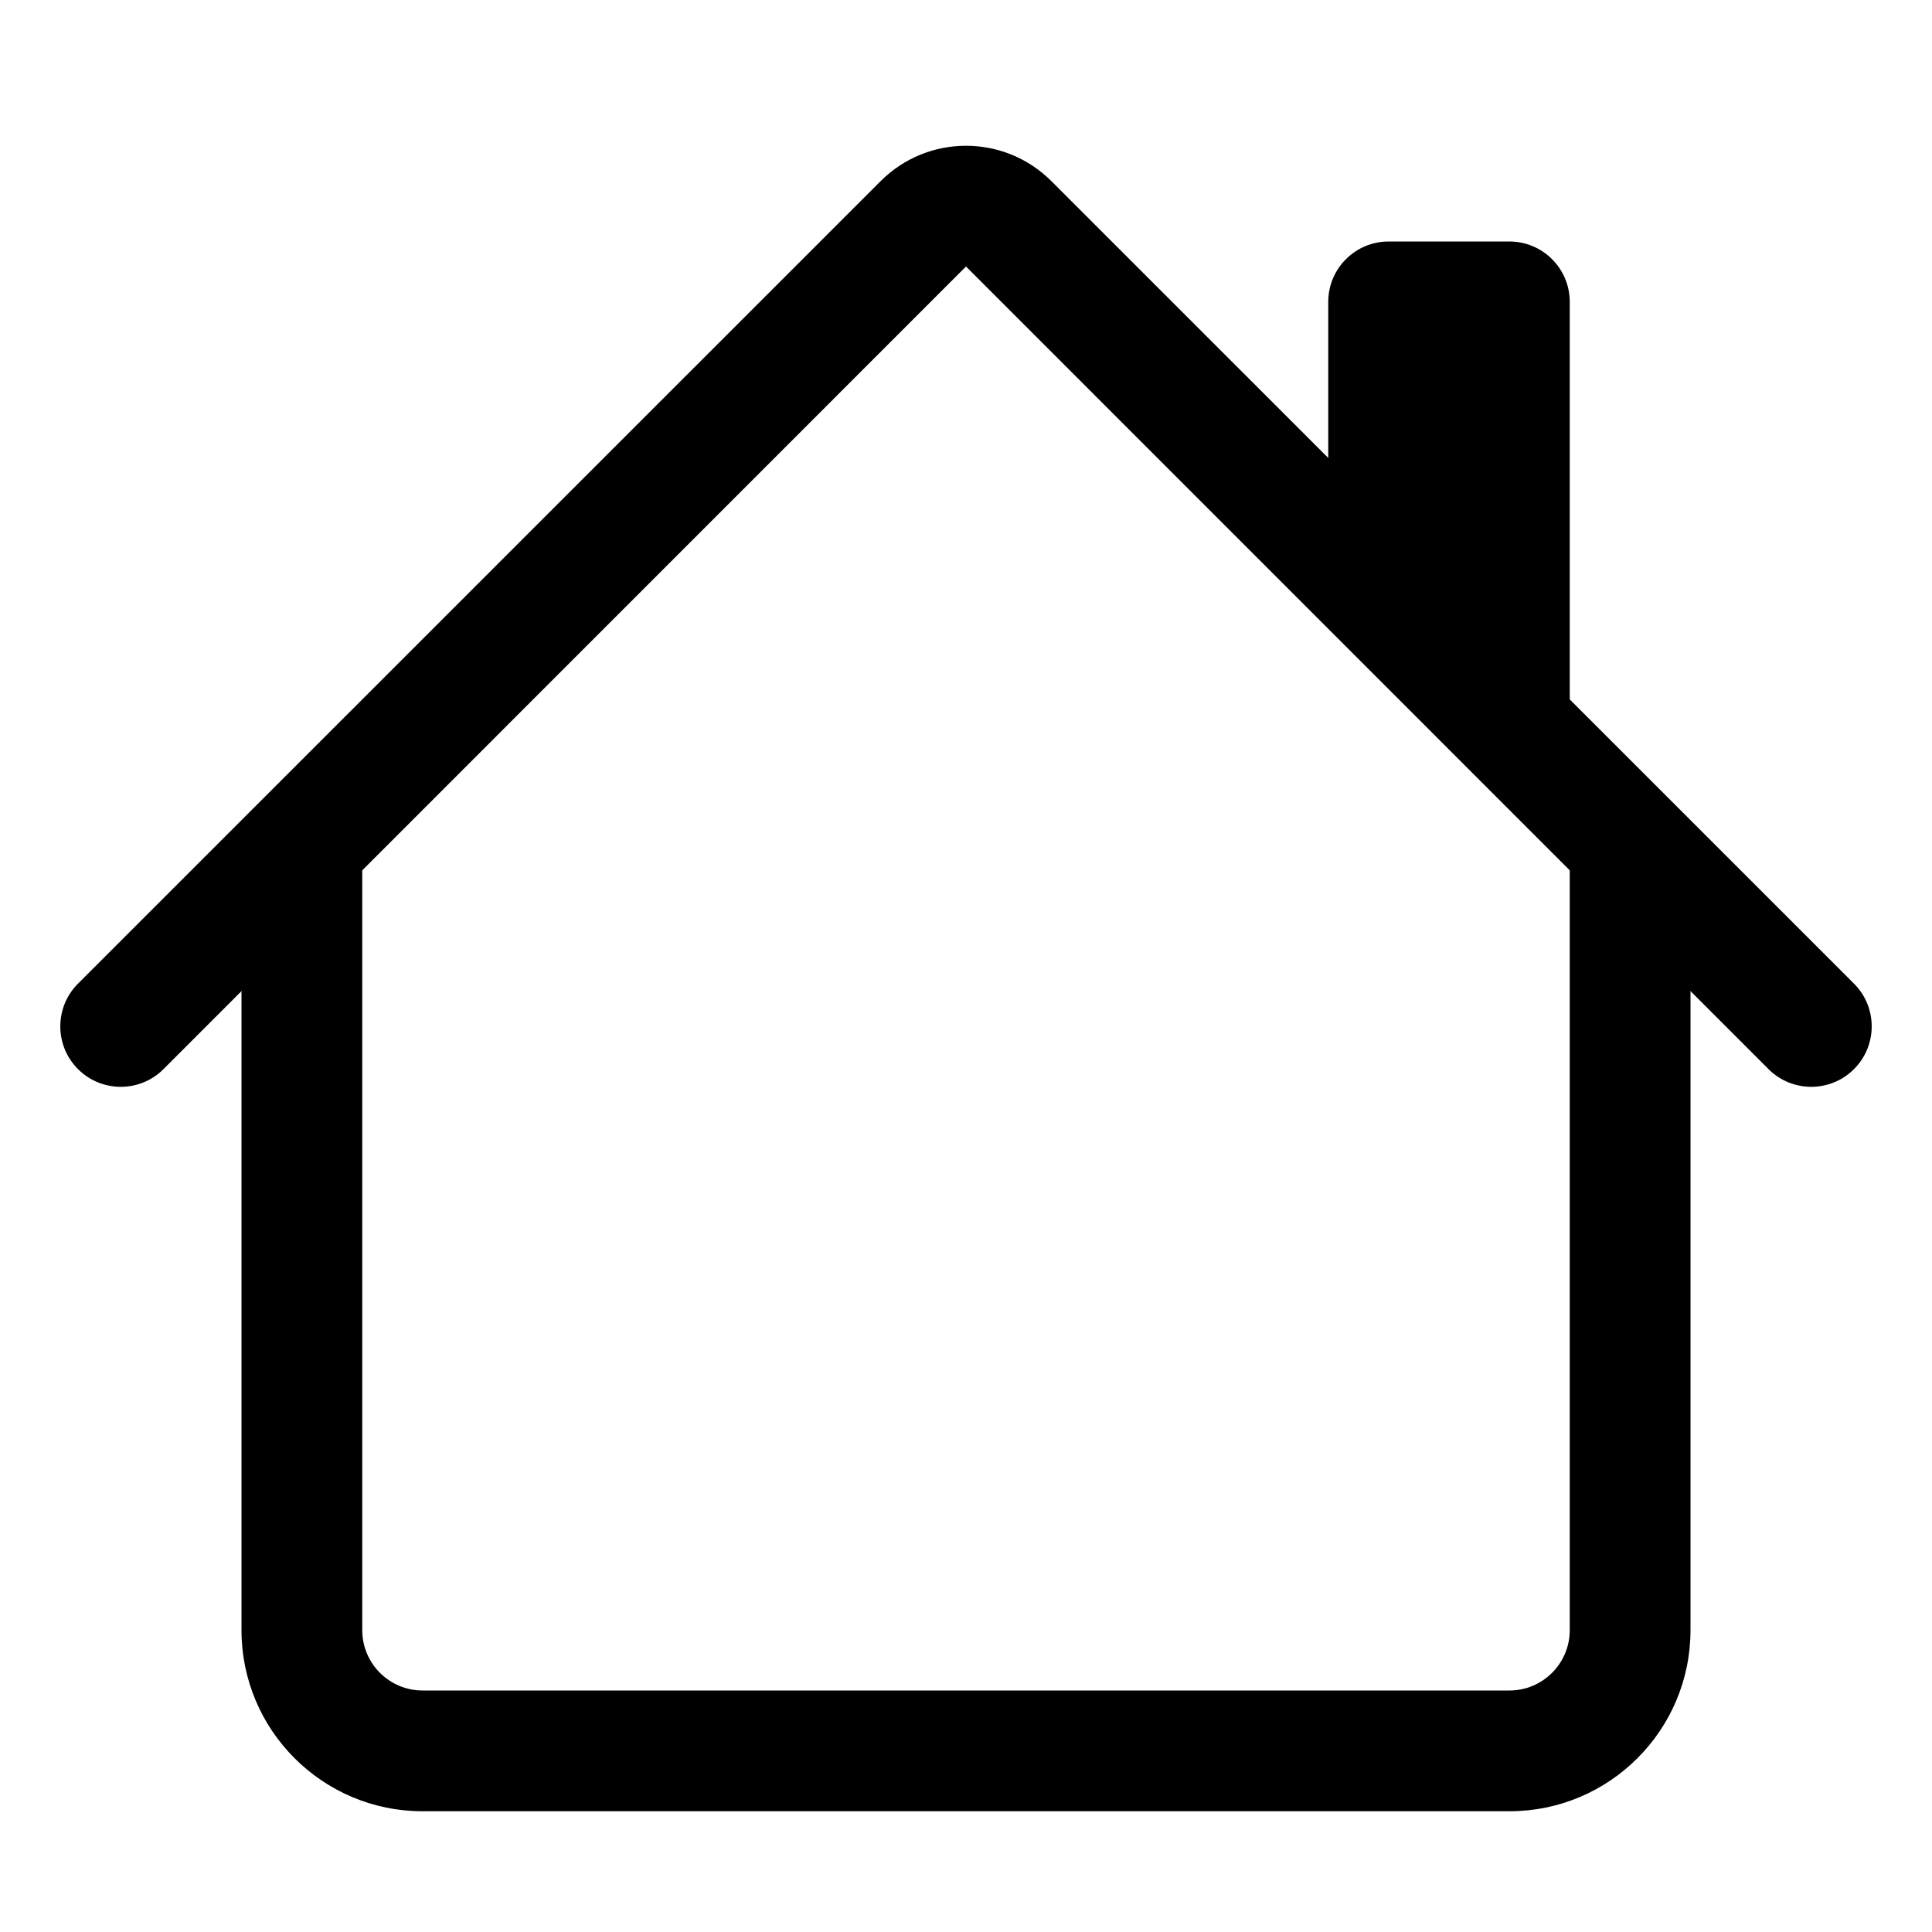
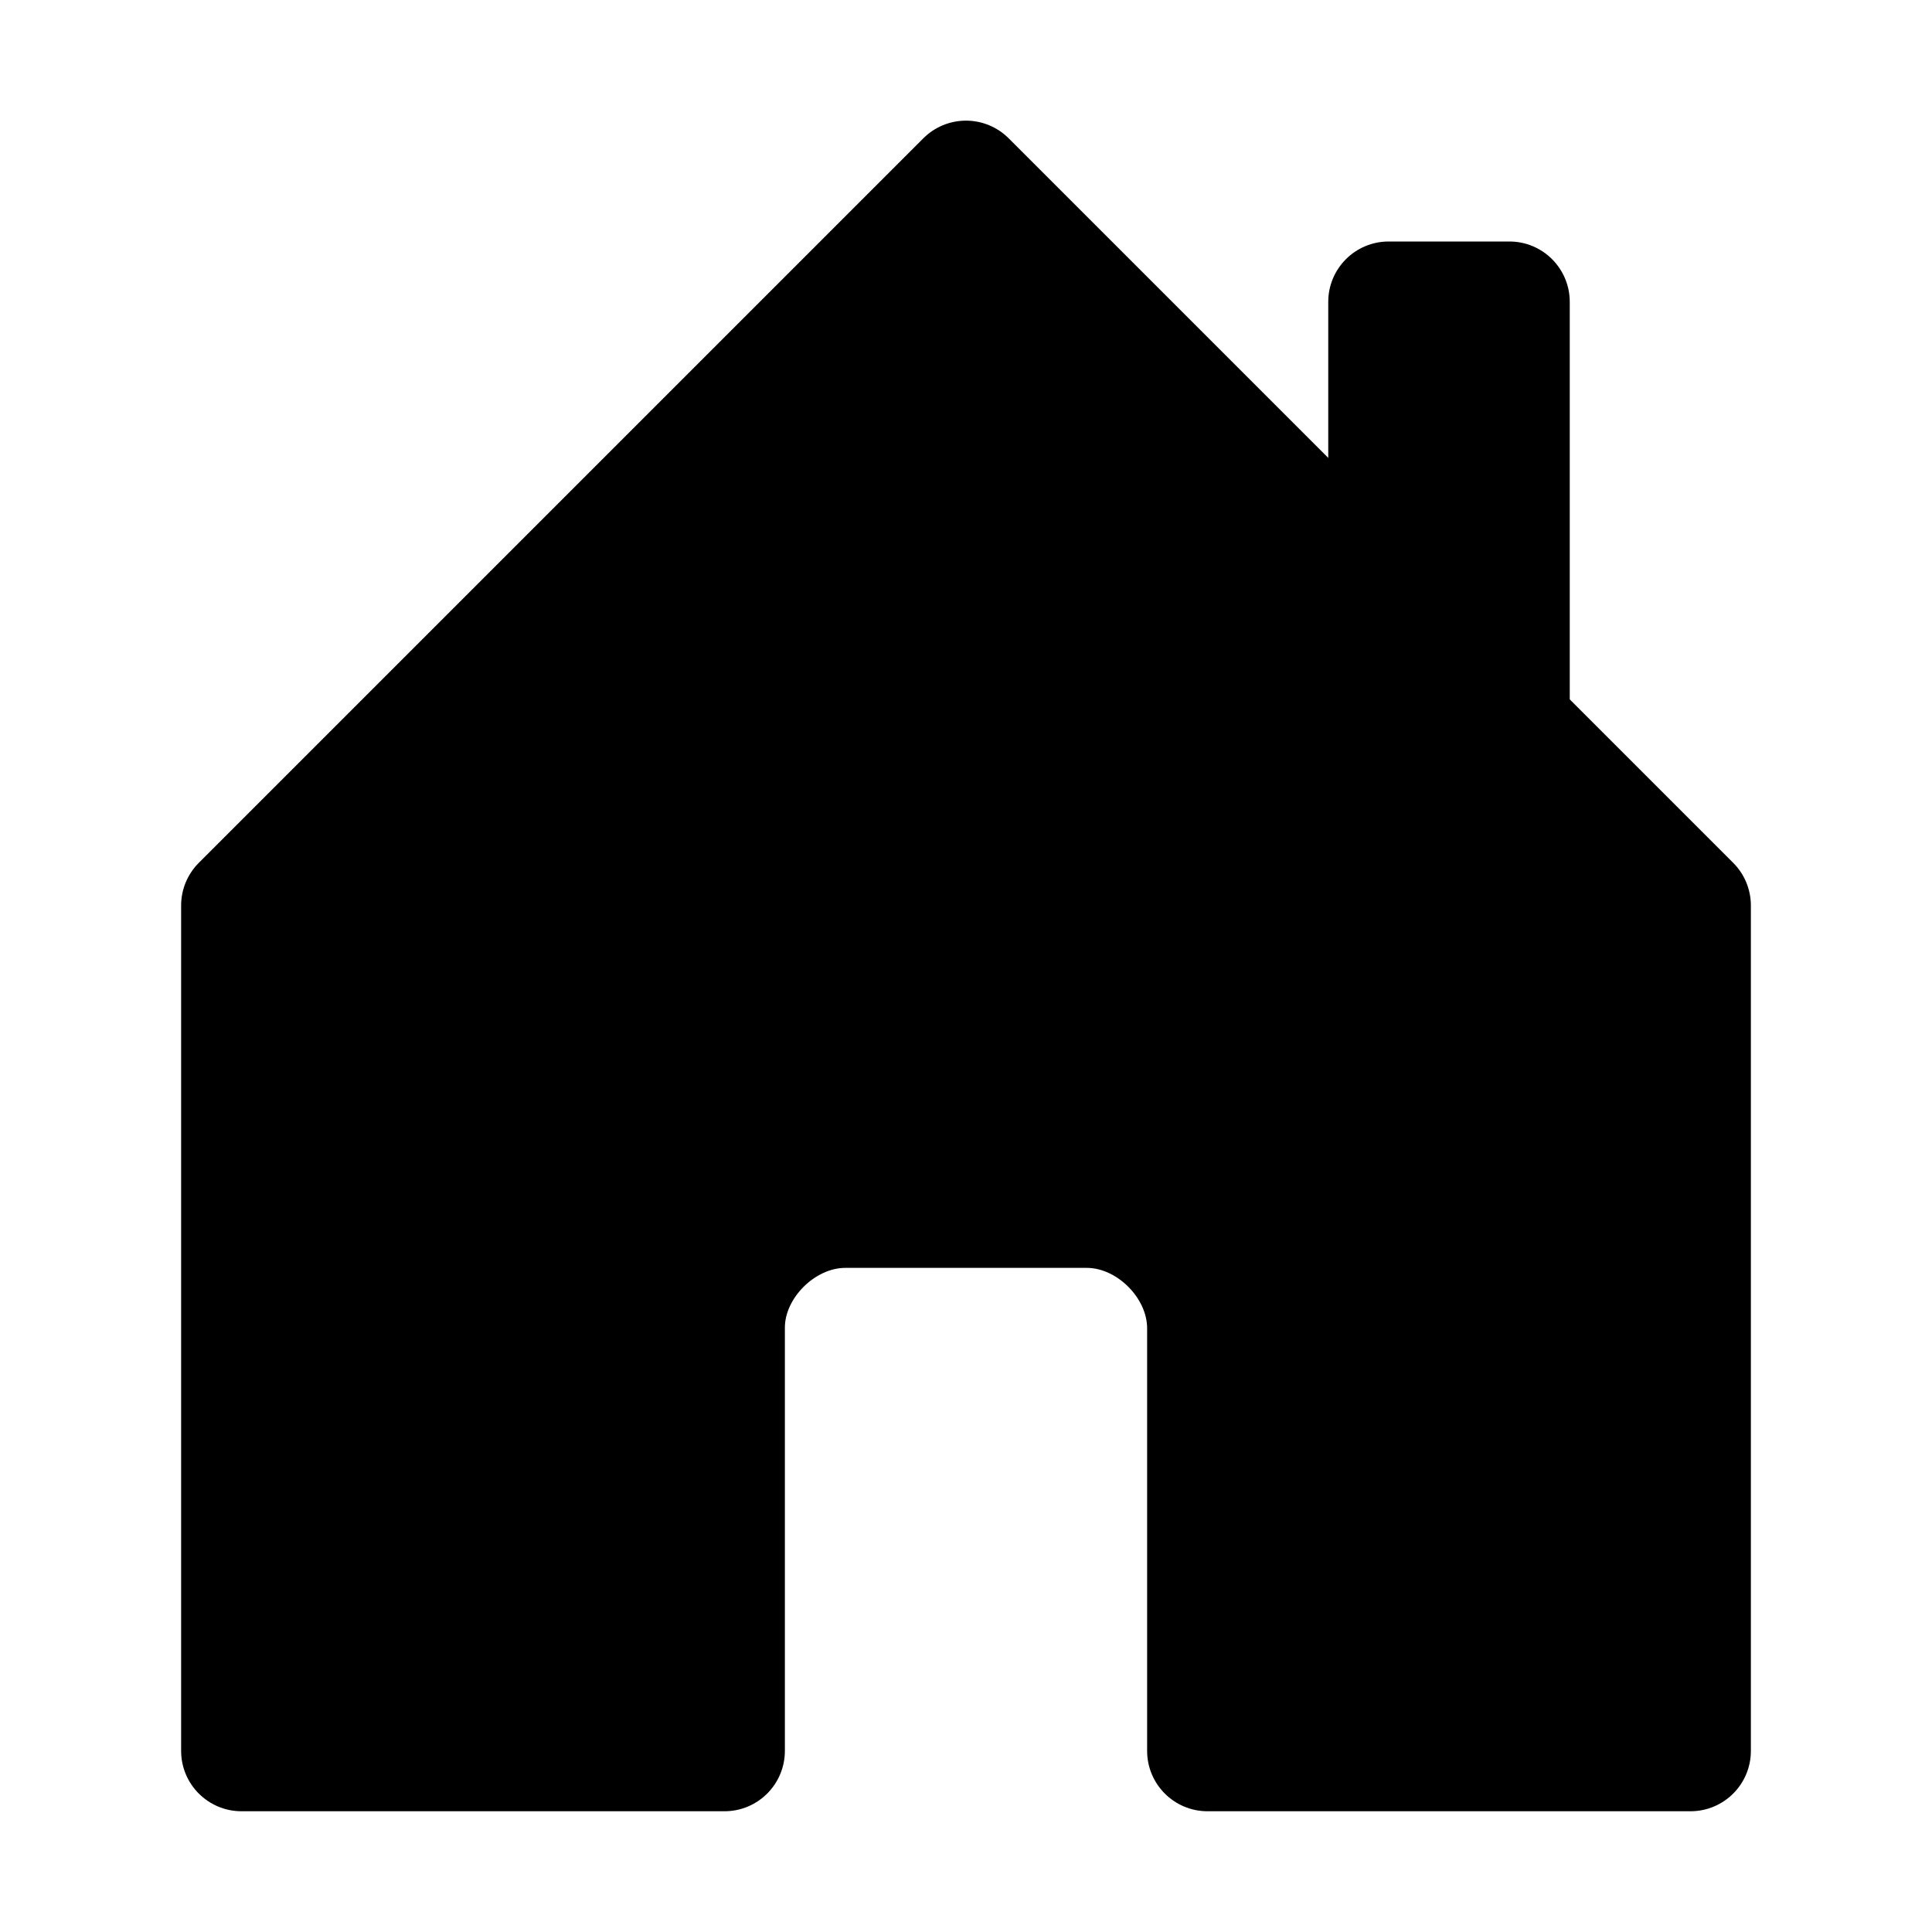
- <svg xmlns="http://www.w3.org/2000/svg" width="1em" height="1em" viewBox="0 0 16 16" class="bi bi-house" fill="currentColor">
-   <path fill-rule="evenodd" d="M2 13.5V7h1v6.5a.5.5 0 0 0 .5.5h9a.5.5 0 0 0 .5-.5V7h1v6.5a1.5 1.5 0 0 1-1.5 1.5h-9A1.5 1.5 0 0 1 2 13.5zm11-11V6l-2-2V2.5a.5.5 0 0 1 .5-.5h1a.5.5 0 0 1 .5.5z" />
-   <path fill-rule="evenodd" d="M7.293 1.5a1 1 0 0 1 1.414 0l6.647 6.646a.5.5 0 0 1-.708.708L8 2.207 1.354 8.854a.5.5 0 1 1-.708-.708L7.293 1.5z" />
+ <svg xmlns="http://www.w3.org/2000/svg" width="1em" height="1em" viewBox="0 0 16 16" class="bi bi-house-door-fill" fill="currentColor">
+   <path d="M6.5 10.995V14.5a.5.5 0 0 1-.5.5H2a.5.5 0 0 1-.5-.5v-7a.5.5 0 0 1 .146-.354l6-6a.5.5 0 0 1 .708 0l6 6a.5.5 0 0 1 .146.354v7a.5.5 0 0 1-.5.5h-4a.5.5 0 0 1-.5-.5V11c0-.25-.25-.5-.5-.5H7c-.25 0-.5.25-.5.495z" />
+   <path fill-rule="evenodd" d="M13 2.5V6l-2-2V2.5a.5.5 0 0 1 .5-.5h1a.5.5 0 0 1 .5.5z" />
</svg>
